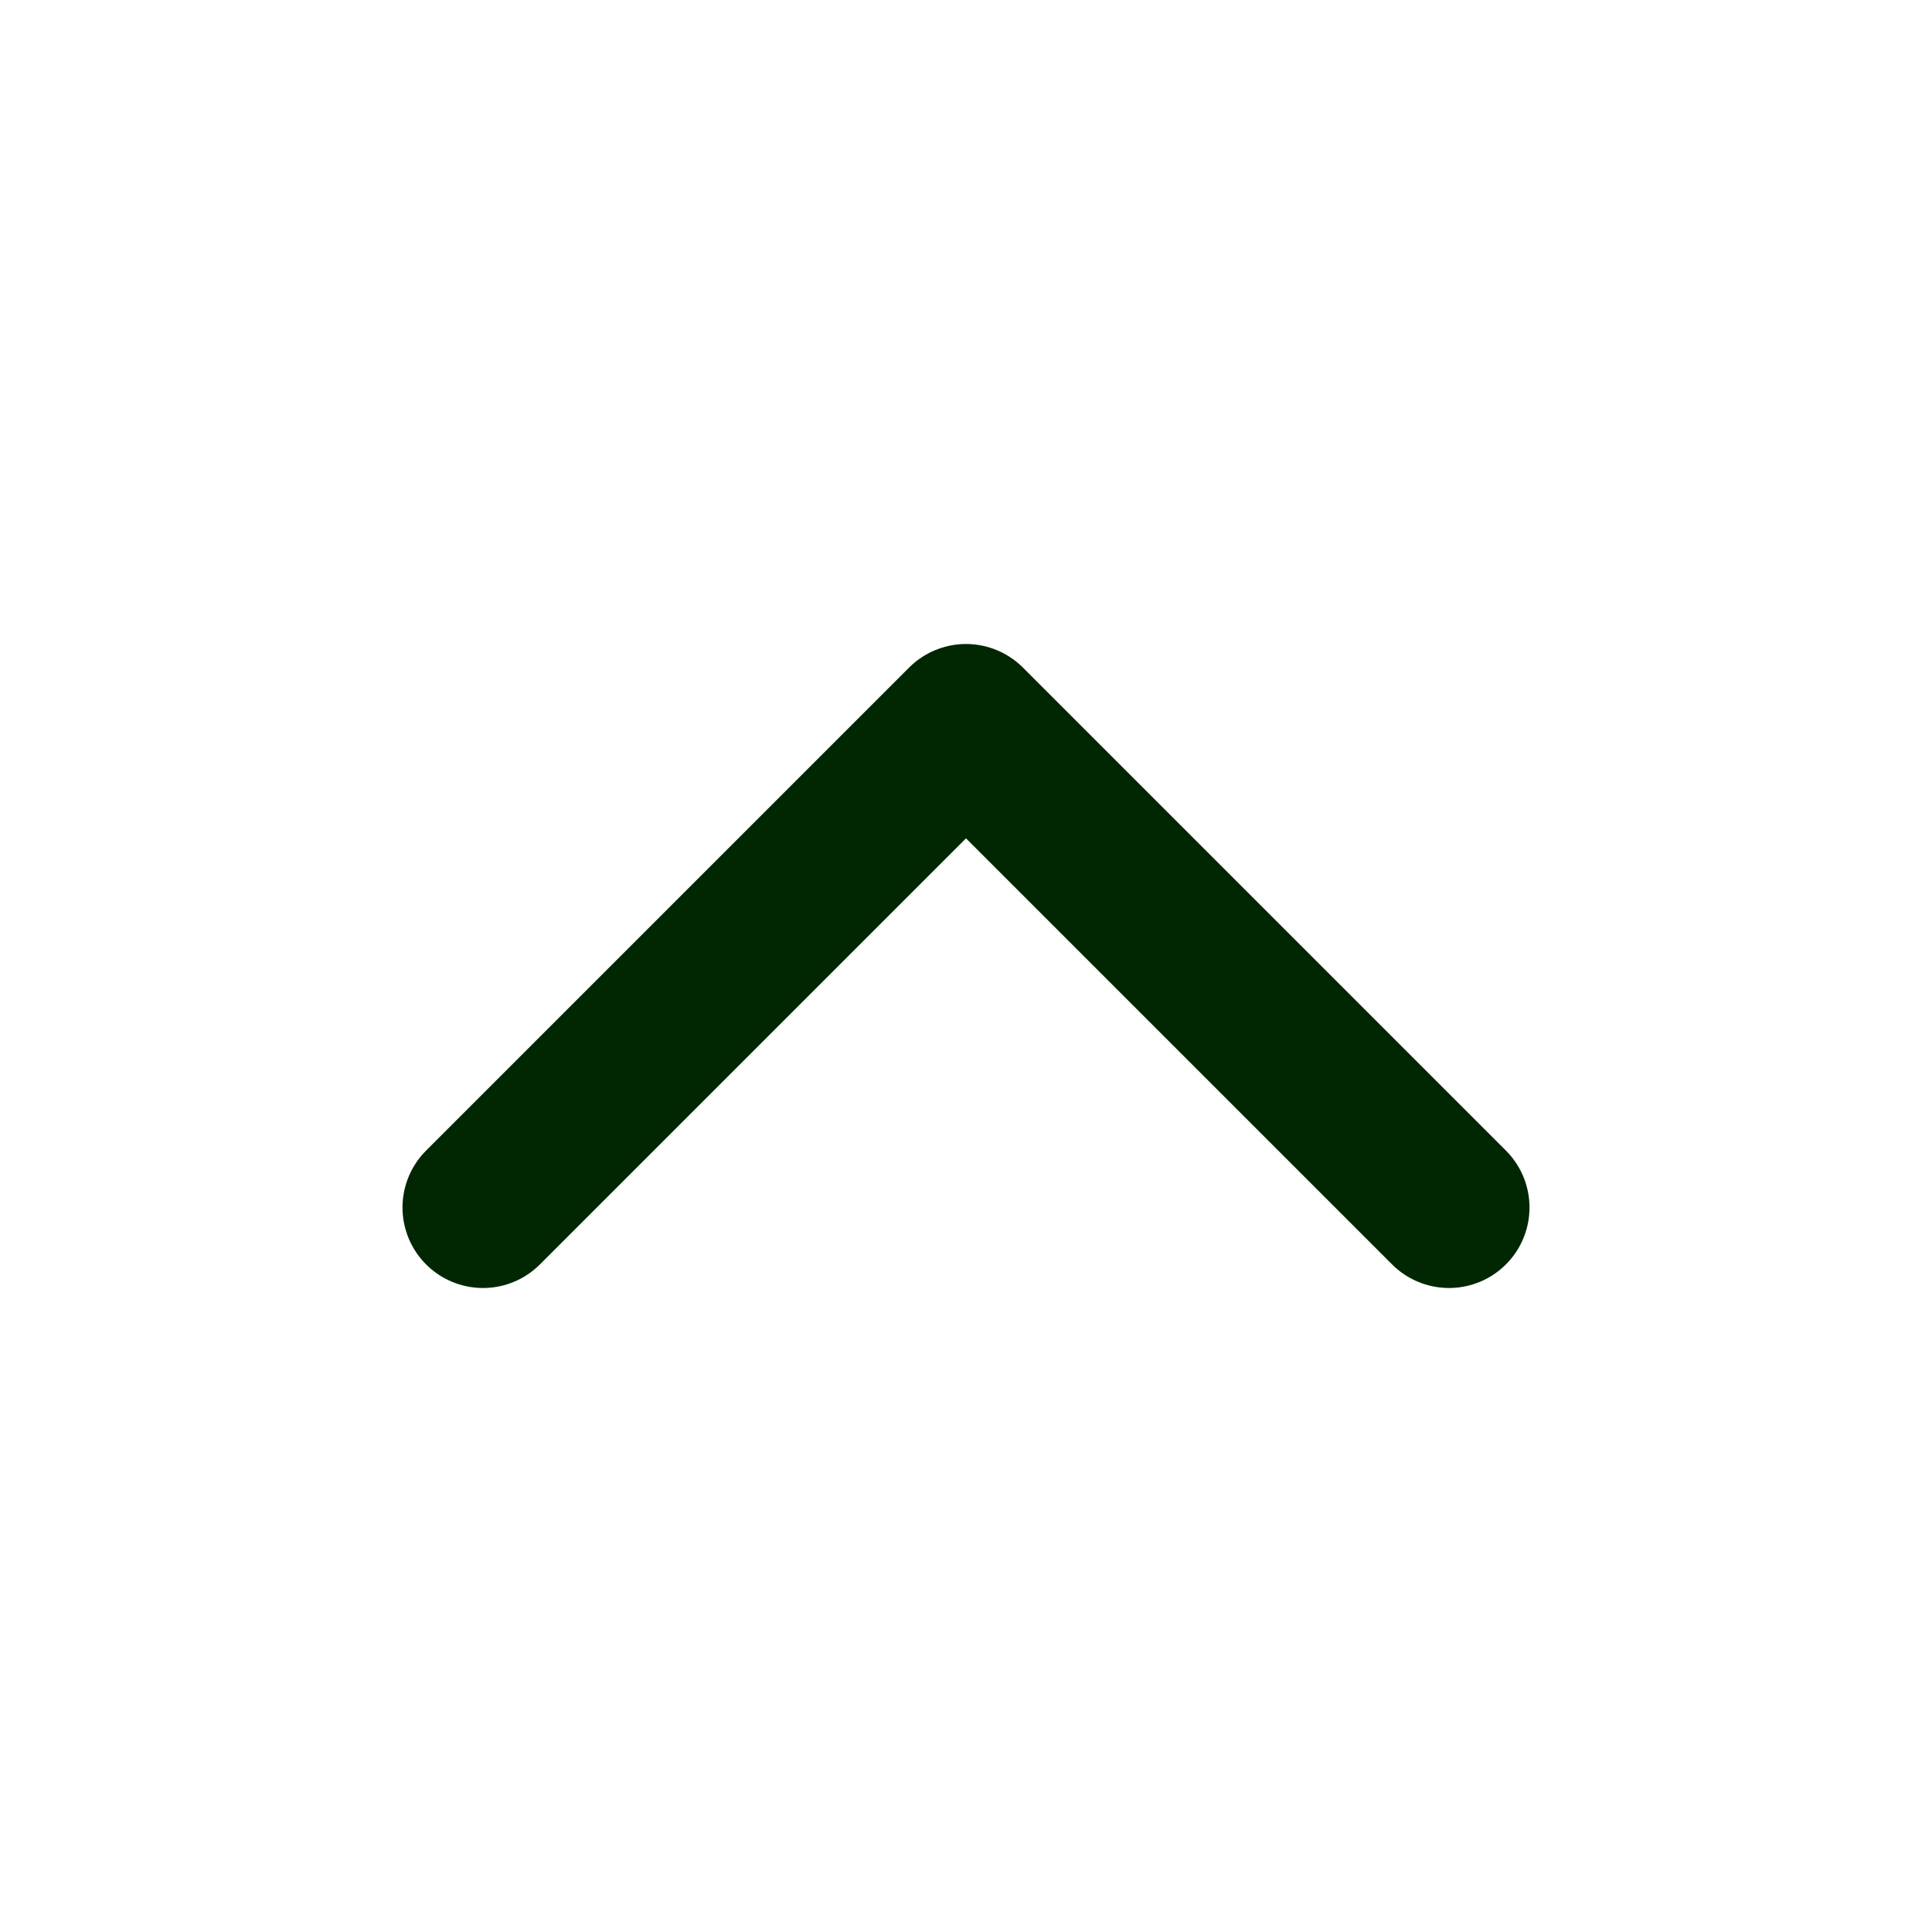
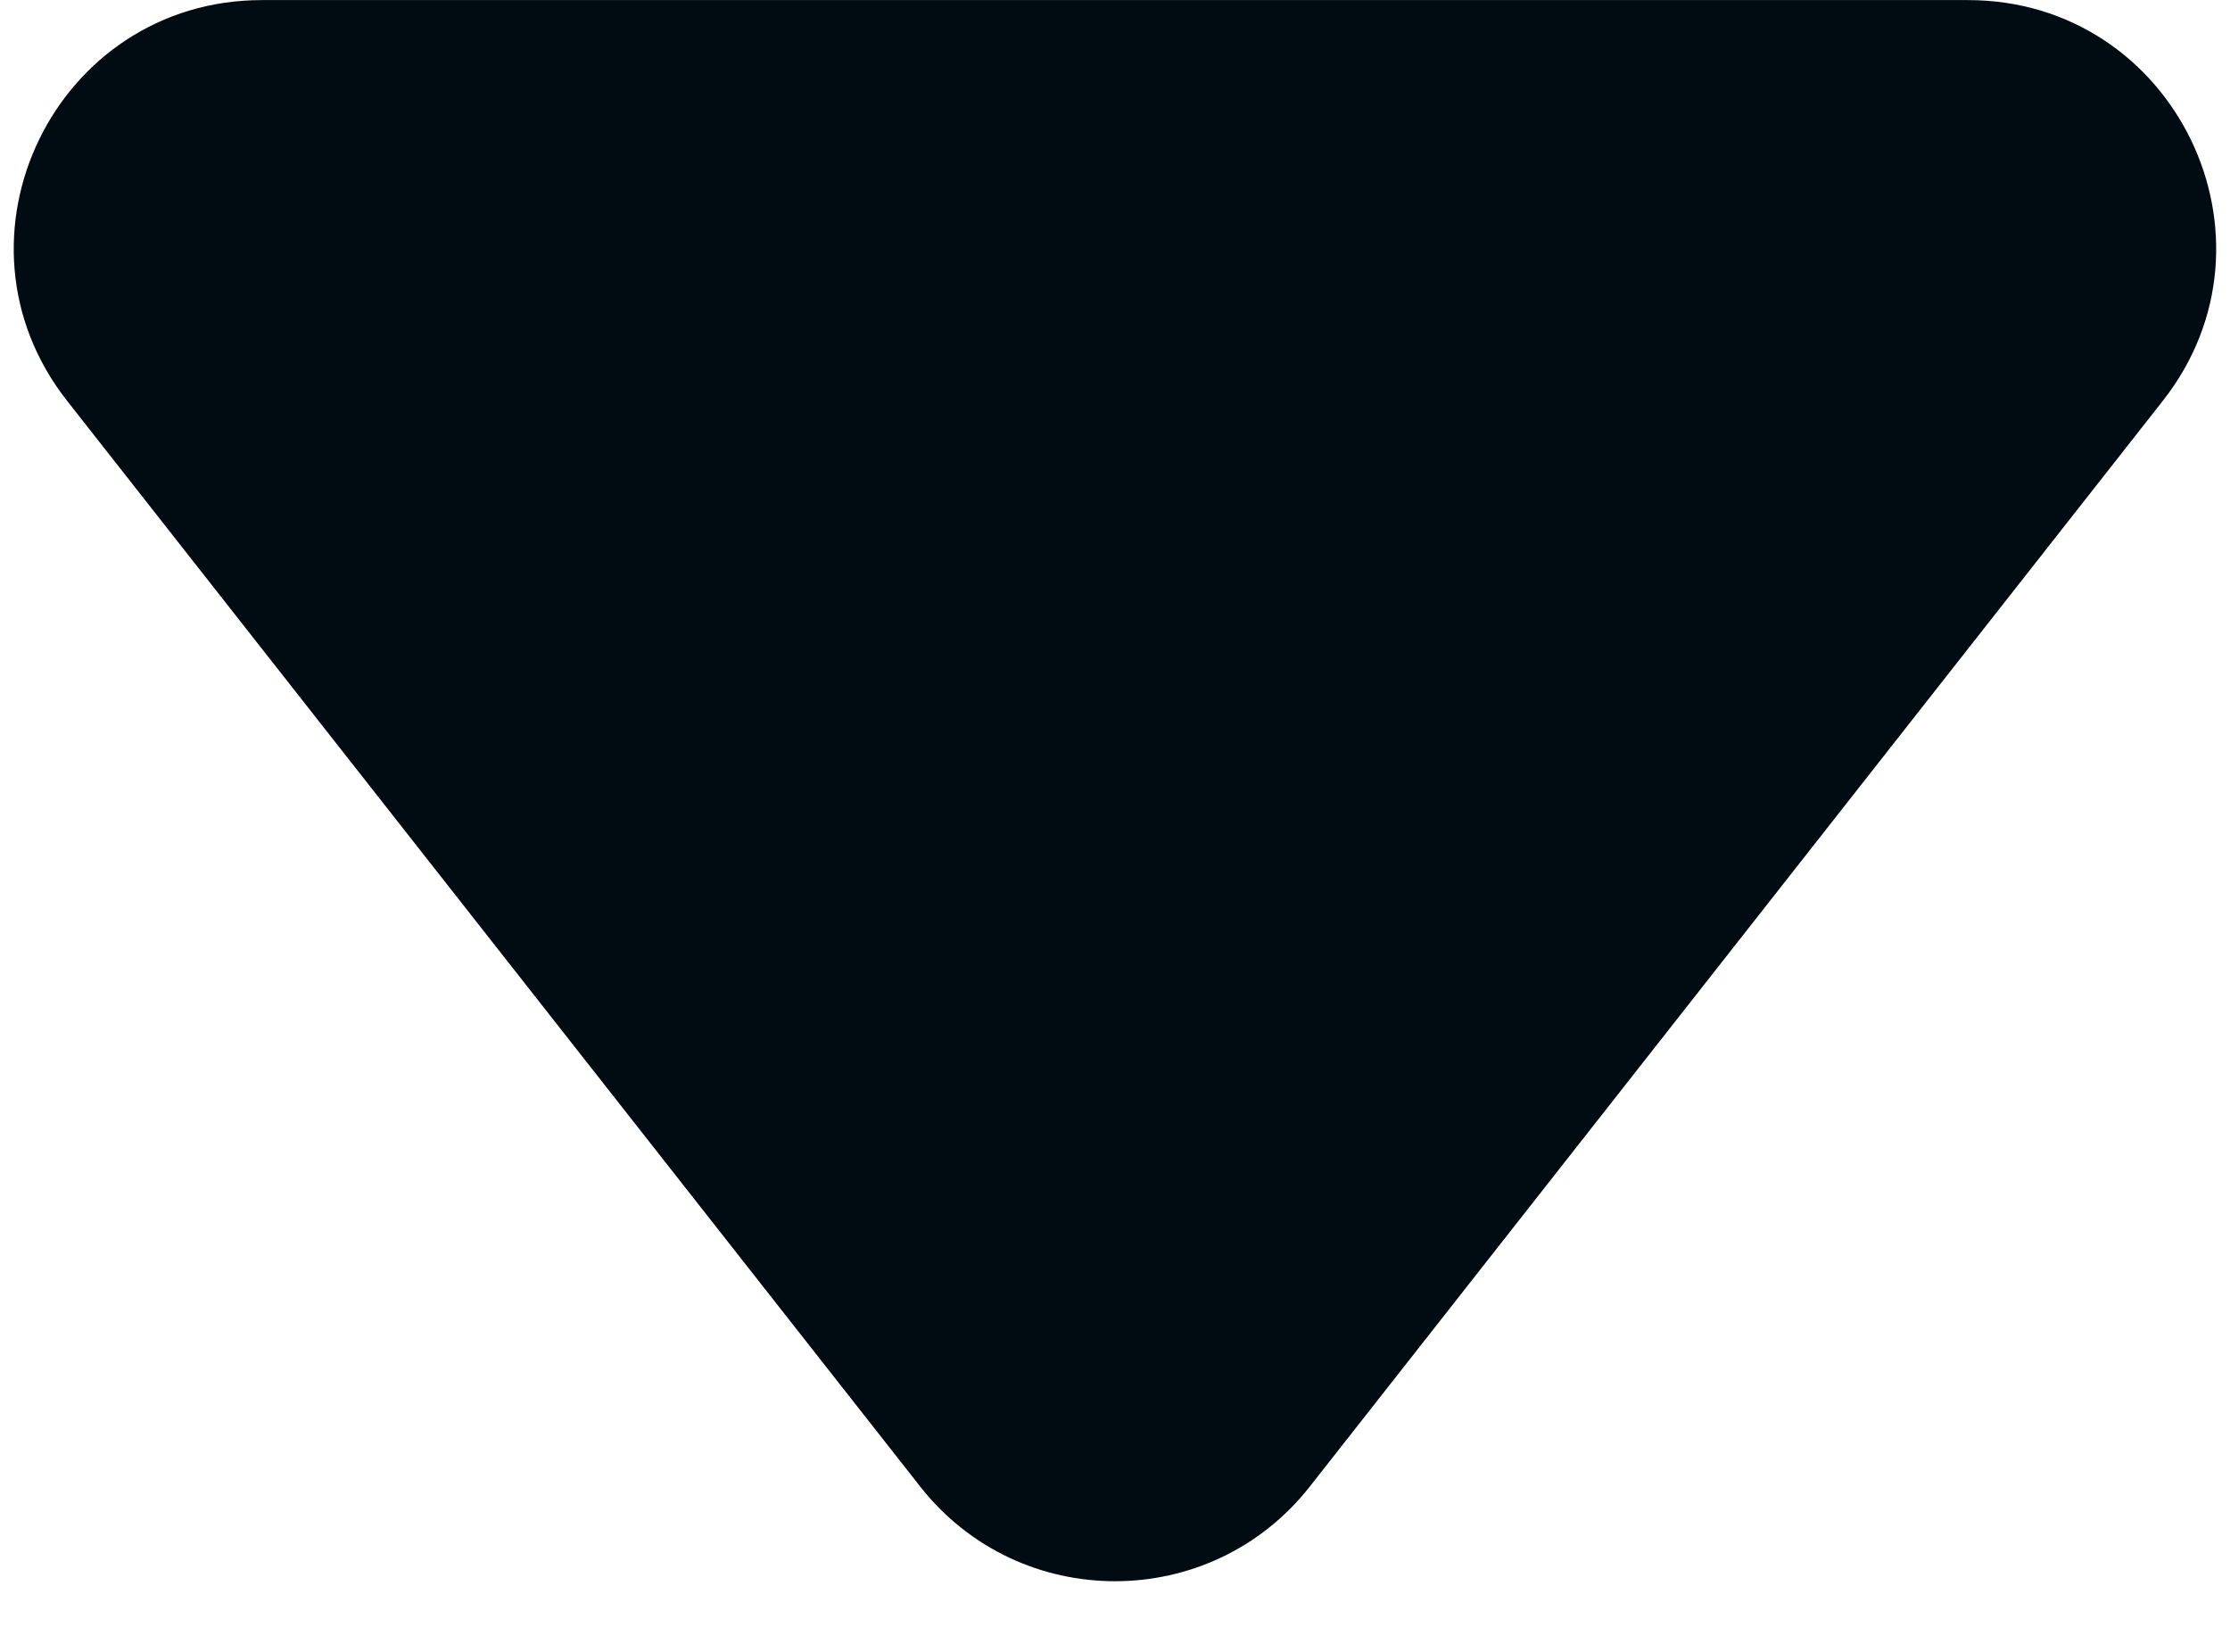
- <svg xmlns="http://www.w3.org/2000/svg" fill="none" height="24" viewBox="0 0 24 24" width="24">
-   <path d="m18 15-6-6-6 6" stroke="#002702" stroke-linecap="round" stroke-linejoin="round" stroke-width="2" />
+ <svg xmlns="http://www.w3.org/2000/svg" fill="none" height="20" viewBox="0 0 27 20" width="27">
+   <path d="m15.859 17.998c-1.201 1.529-3.517 1.529-4.718 0l-10.328-13.144c-1.547-1.968-.144-4.853 2.359-4.853l20.655 0c2.503 0 3.906 2.885 2.359 4.853z" fill="#000c12" />
</svg>
